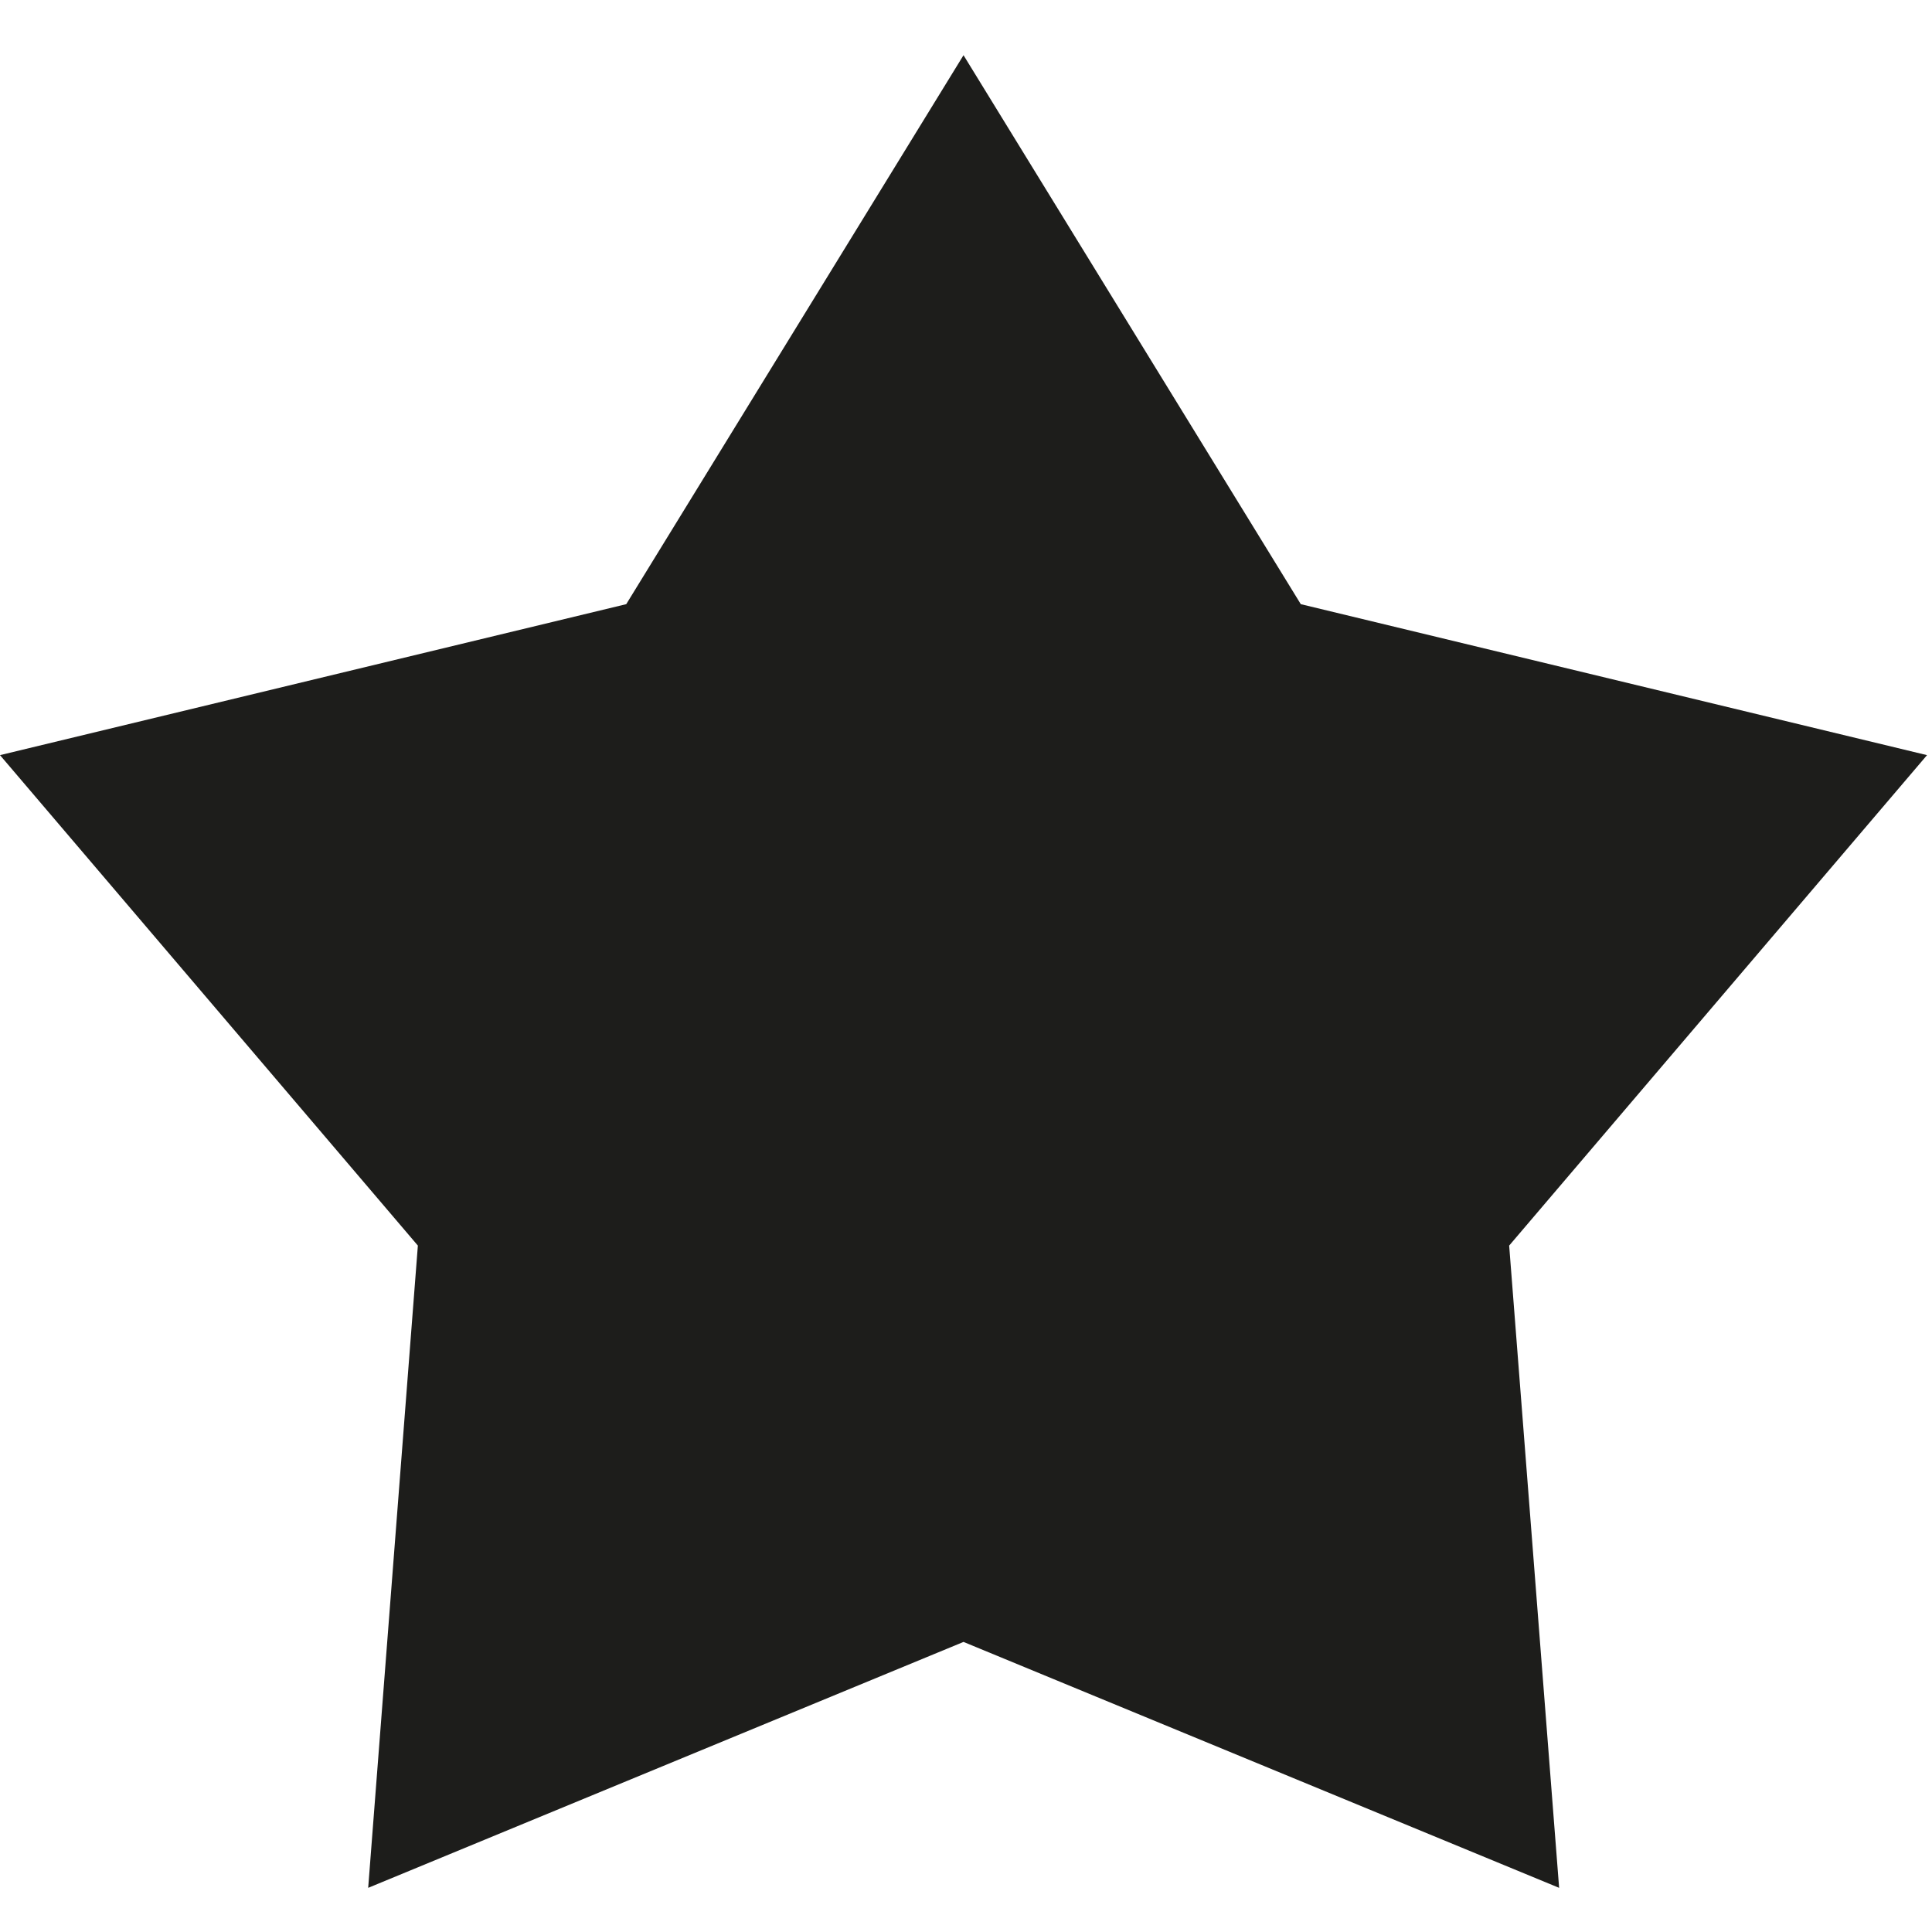
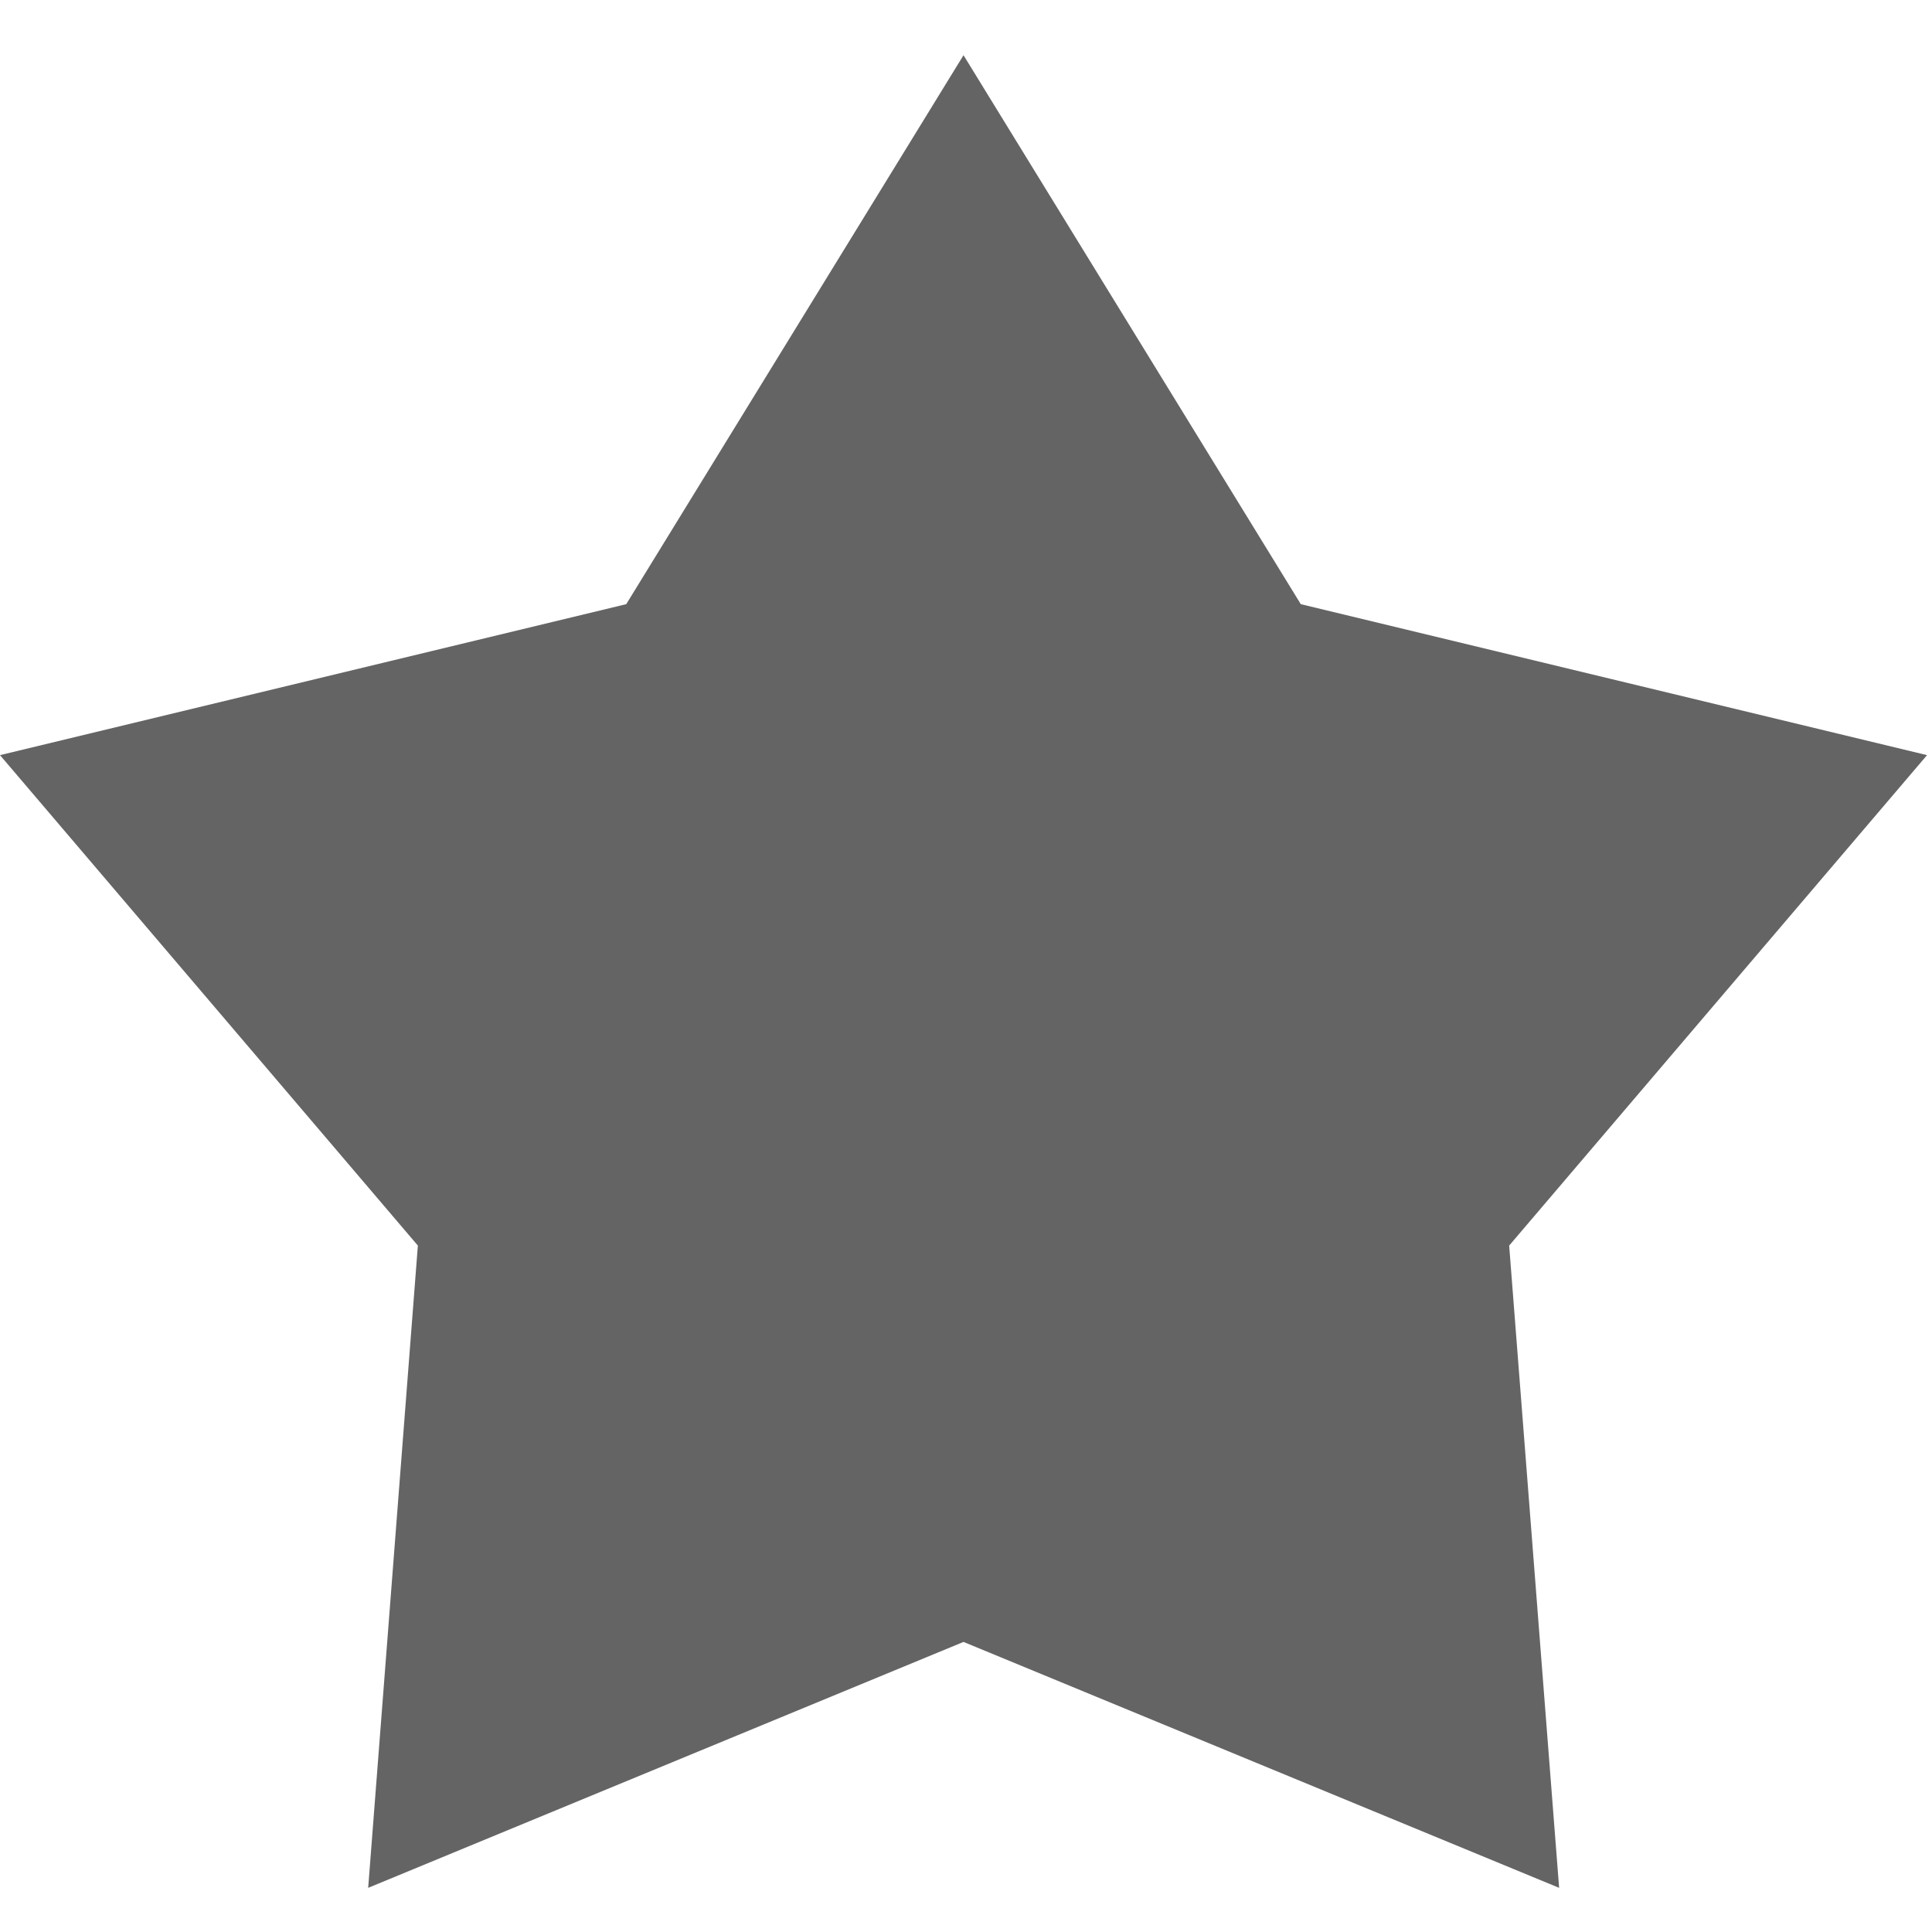
- <svg xmlns="http://www.w3.org/2000/svg" id="Ebene_1" data-name="Ebene 1" viewBox="0 0 70 70">
+ <svg xmlns="http://www.w3.org/2000/svg" id="icon-merkliste-active" data-name="icon_merkliste_active" viewBox="0 0 70 70">
  <defs>
-     <style>.cls-1{fill:#1d1d1b;}</style>
+     <style>.svg-merkliste-active{fill:#646464;}</style>
  </defs>
-   <polygon class="cls-1" points="34.91 2 22.69 21.89 0 27.36 15.14 45.13 13.34 68.4 34.91 59.49 56.49 68.4 54.68 45.13 69.82 27.36 47.13 21.89 34.91 2 34.91 2" />
+   <polygon class="svg-merkliste-active" points="34.91 2 22.69 21.89 0 27.36 15.14 45.13 13.34 68.4 34.91 59.49 56.49 68.4 54.68 45.13 69.82 27.36 47.13 21.89 34.91 2 34.91 2" />
</svg>
